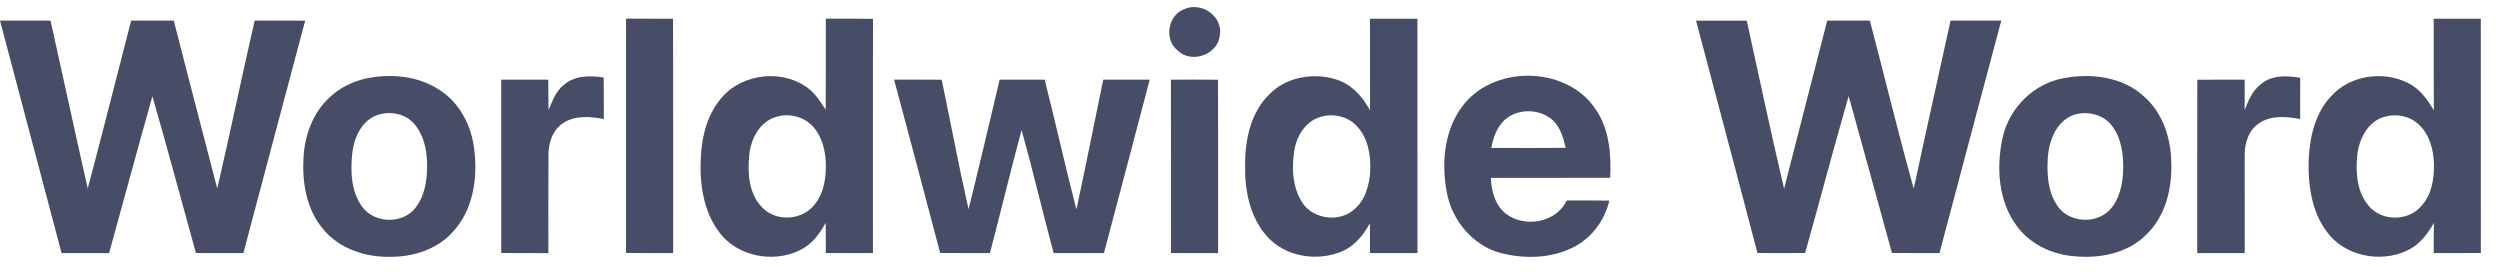
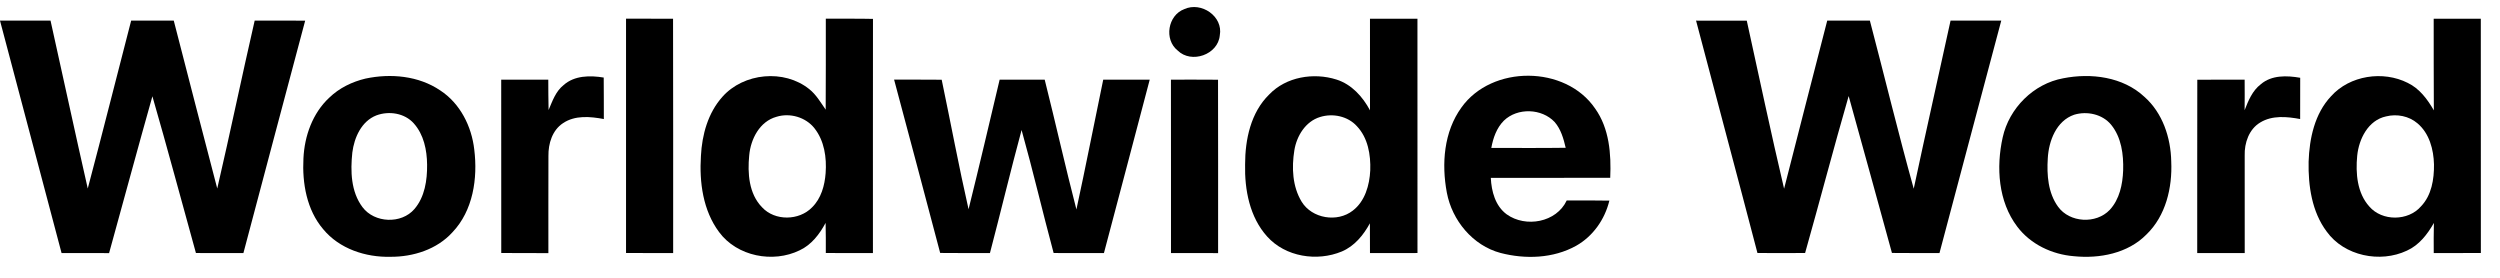
<svg xmlns="http://www.w3.org/2000/svg" width="99" height="11" viewBox="0 0 99 11" fill="none">
-   <path d="M46.899 0.361C47.57 0.054 48.445 0.647 48.304 1.4C48.235 2.165 47.177 2.536 46.635 2C46.088 1.565 46.245 0.603 46.899 0.361Z" fill="#474D66" />
-   <path d="M24.791 0.74C25.411 0.741 26.032 0.74 26.653 0.741C26.663 3.834 26.654 6.929 26.657 10.022C26.035 10.019 25.413 10.024 24.791 10.018C24.791 6.926 24.791 3.833 24.791 0.74Z" fill="#474D66" />
-   <path d="M32.702 0.74C33.324 0.745 33.946 0.733 34.57 0.748C34.565 3.839 34.569 6.931 34.568 10.022C33.945 10.021 33.324 10.024 32.702 10.019C32.704 9.621 32.703 9.224 32.694 8.827C32.455 9.271 32.134 9.695 31.665 9.913C30.611 10.428 29.188 10.153 28.478 9.193C27.837 8.335 27.69 7.216 27.757 6.173C27.799 5.336 28.037 4.471 28.605 3.836C29.448 2.884 31.051 2.729 32.046 3.529C32.321 3.747 32.499 4.058 32.697 4.343C32.708 3.142 32.699 1.941 32.702 0.74ZM30.749 4.625C30.082 4.809 29.727 5.506 29.669 6.152C29.599 6.858 29.653 7.675 30.179 8.21C30.685 8.757 31.644 8.742 32.157 8.212C32.518 7.858 32.659 7.345 32.695 6.854C32.74 6.24 32.645 5.577 32.254 5.081C31.906 4.639 31.282 4.459 30.749 4.625Z" fill="#474D66" />
-   <path d="M54.251 0.743C54.877 0.741 55.504 0.741 56.131 0.743C56.135 3.836 56.131 6.928 56.132 10.02C55.505 10.023 54.878 10.021 54.251 10.022C54.252 9.629 54.25 9.236 54.248 8.843C53.993 9.31 53.636 9.748 53.135 9.959C52.155 10.367 50.905 10.173 50.181 9.368C49.487 8.601 49.283 7.518 49.306 6.511C49.306 5.526 49.529 4.455 50.259 3.743C50.928 3.04 52.021 2.864 52.924 3.15C53.523 3.339 53.963 3.829 54.252 4.369C54.25 3.16 54.251 1.952 54.251 0.743ZM52.276 4.633C51.699 4.807 51.347 5.385 51.256 5.954C51.147 6.635 51.178 7.386 51.546 7.989C51.956 8.656 52.959 8.82 53.571 8.34C54.055 7.971 54.234 7.33 54.262 6.748C54.284 6.131 54.172 5.46 53.733 4.997C53.374 4.6 52.779 4.476 52.276 4.633Z" fill="#474D66" />
-   <path d="M96.374 0.742C96.996 0.742 97.618 0.74 98.24 0.743C98.244 3.836 98.24 6.928 98.242 10.019C97.619 10.023 96.998 10.021 96.376 10.022C96.374 9.624 96.372 9.226 96.382 8.828C96.128 9.277 95.794 9.71 95.312 9.926C94.253 10.425 92.832 10.138 92.136 9.169C91.548 8.382 91.403 7.36 91.421 6.403C91.452 5.483 91.659 4.502 92.31 3.811C93.051 2.984 94.369 2.788 95.347 3.283C95.814 3.508 96.128 3.933 96.38 4.37C96.37 3.161 96.379 1.951 96.374 0.742ZM94.49 4.609C93.779 4.76 93.411 5.504 93.345 6.17C93.279 6.859 93.34 7.641 93.825 8.178C94.333 8.768 95.366 8.76 95.872 8.171C96.292 7.734 96.393 7.095 96.386 6.512C96.372 5.92 96.202 5.278 95.731 4.883C95.394 4.594 94.916 4.502 94.49 4.609Z" fill="#474D66" />
-   <path d="M0 0.817C0.667 0.816 1.334 0.817 2.001 0.816C2.495 3.031 2.972 5.251 3.475 7.465C4.063 5.252 4.619 3.031 5.194 0.816C5.757 0.817 6.319 0.816 6.881 0.817C7.456 3.033 8.019 5.251 8.603 7.465C9.117 5.253 9.577 3.029 10.085 0.817C10.752 0.817 11.418 0.813 12.085 0.818C11.264 3.884 10.456 6.954 9.639 10.021C9.013 10.021 8.386 10.021 7.759 10.02C7.184 7.952 6.632 5.876 6.035 3.813C5.451 5.879 4.894 7.953 4.32 10.023C3.692 10.02 3.065 10.021 2.438 10.021C1.622 6.954 0.811 3.885 0 0.817Z" fill="#474D66" />
-   <path d="M67.164 0.817C67.833 0.817 68.502 0.816 69.172 0.818C69.66 3.036 70.129 5.262 70.65 7.473C71.213 5.252 71.79 3.036 72.358 0.817C72.921 0.817 73.484 0.816 74.047 0.817C74.63 3.034 75.169 5.264 75.784 7.473C76.255 5.251 76.761 3.036 77.242 0.817C77.911 0.816 78.58 0.817 79.25 0.817C78.429 3.884 77.621 6.954 76.803 10.022C76.176 10.019 75.547 10.025 74.921 10.017C74.356 7.944 73.779 5.873 73.207 3.803C72.61 5.869 72.067 7.95 71.482 10.019C70.853 10.023 70.223 10.023 69.595 10.019C68.794 6.949 67.97 3.886 67.164 0.817Z" fill="#474D66" />
-   <path d="M14.473 3.112C15.469 2.9 16.578 2.999 17.437 3.583C18.223 4.097 18.678 5.006 18.781 5.925C18.922 7.061 18.735 8.341 17.916 9.199C17.301 9.878 16.361 10.174 15.464 10.169C14.48 10.194 13.438 9.853 12.798 9.076C12.145 8.309 11.965 7.255 12.016 6.277C12.056 5.388 12.378 4.479 13.041 3.866C13.434 3.485 13.944 3.238 14.473 3.112ZM14.905 4.569C14.313 4.799 14.027 5.448 13.952 6.04C13.875 6.773 13.893 7.59 14.356 8.205C14.831 8.836 15.894 8.879 16.41 8.279C16.823 7.799 16.92 7.134 16.913 6.52C16.907 5.942 16.783 5.329 16.386 4.886C16.023 4.478 15.405 4.383 14.905 4.569Z" fill="#474D66" />
-   <path d="M22.318 3.37C22.748 2.985 23.37 2.982 23.907 3.071C23.913 3.619 23.91 4.166 23.912 4.714C23.376 4.614 22.773 4.556 22.296 4.877C21.869 5.156 21.71 5.69 21.718 6.177C21.712 7.459 21.718 8.741 21.716 10.024C21.093 10.019 20.472 10.023 19.85 10.019C19.848 7.731 19.852 5.442 19.848 3.154C20.47 3.154 21.091 3.152 21.712 3.156C21.715 3.556 21.713 3.958 21.724 4.358C21.875 4.004 22.004 3.618 22.318 3.37Z" fill="#474D66" />
-   <path d="M57.874 4.255C59.077 2.569 61.993 2.579 63.164 4.294C63.732 5.088 63.806 6.098 63.765 7.041C62.188 7.045 60.612 7.041 59.036 7.044C59.062 7.578 59.212 8.153 59.664 8.487C60.416 9.026 61.634 8.811 62.042 7.938C62.605 7.938 63.168 7.934 63.731 7.945C63.552 8.686 63.083 9.358 62.413 9.734C61.509 10.236 60.405 10.273 59.421 10.017C58.321 9.723 57.502 8.729 57.295 7.629C57.081 6.491 57.175 5.219 57.874 4.255ZM59.554 4.777C59.265 5.066 59.128 5.464 59.056 5.857C60.038 5.858 61.019 5.866 62.001 5.852C61.917 5.492 61.813 5.119 61.564 4.832C61.052 4.289 60.093 4.257 59.554 4.777Z" fill="#474D66" />
-   <path d="M81.704 3.1C82.805 2.882 84.07 3.041 84.918 3.834C85.639 4.47 85.963 5.452 85.981 6.394C86.028 7.428 85.767 8.548 84.998 9.287C84.261 10.036 83.14 10.248 82.129 10.146C81.266 10.078 80.41 9.675 79.883 8.975C79.129 7.982 79.044 6.624 79.306 5.443C79.561 4.283 80.528 3.314 81.704 3.1ZM82.138 4.543C81.429 4.785 81.129 5.583 81.092 6.274C81.051 6.925 81.102 7.638 81.498 8.184C81.957 8.823 83.005 8.88 83.545 8.312C83.935 7.893 84.057 7.299 84.077 6.744C84.096 6.117 84.009 5.435 83.596 4.934C83.251 4.519 82.645 4.39 82.138 4.543Z" fill="#474D66" />
-   <path d="M89.528 3.336C89.957 2.968 90.562 2.988 91.088 3.08C91.085 3.624 91.085 4.169 91.086 4.714C90.563 4.617 89.981 4.56 89.506 4.85C89.058 5.117 88.875 5.662 88.89 6.161C88.892 7.448 88.891 8.736 88.891 10.022C88.264 10.021 87.637 10.021 87.01 10.022C87.012 7.734 87.007 5.445 87.013 3.157C87.637 3.152 88.262 3.154 88.888 3.154C88.892 3.557 88.89 3.961 88.887 4.363C89.034 3.986 89.194 3.591 89.528 3.336Z" fill="#474D66" />
-   <path d="M35.406 3.152C36.033 3.155 36.663 3.15 37.291 3.157C37.649 4.866 37.968 6.583 38.355 8.286C38.78 6.578 39.18 4.865 39.586 3.154C40.18 3.152 40.776 3.154 41.37 3.154C41.8 4.865 42.184 6.587 42.626 8.295C42.998 6.585 43.331 4.867 43.688 3.154C44.301 3.152 44.914 3.152 45.529 3.155C44.932 5.445 44.317 7.731 43.716 10.021C43.052 10.02 42.388 10.021 41.724 10.02C41.288 8.4 40.907 6.764 40.455 5.148C40.017 6.768 39.628 8.4 39.202 10.021C38.545 10.019 37.889 10.026 37.231 10.017C36.631 7.726 36.014 5.44 35.406 3.152Z" fill="#474D66" />
-   <path d="M46.369 3.154C46.992 3.154 47.613 3.151 48.234 3.157C48.242 5.446 48.235 7.735 48.237 10.023C47.615 10.02 46.994 10.023 46.371 10.021C46.369 7.732 46.374 5.442 46.369 3.154Z" fill="#474D66" />
+   <path d="M46.899 0.361C47.57 0.054 48.445 0.647 48.304 1.4C48.235 2.165 47.177 2.536 46.635 2C46.088 1.565 46.245 0.603 46.899 0.361Z" fill="currentColor" />
+   <path d="M24.791 0.74C25.411 0.741 26.032 0.74 26.653 0.741C26.663 3.834 26.654 6.929 26.657 10.022C26.035 10.019 25.413 10.024 24.791 10.018C24.791 6.926 24.791 3.833 24.791 0.74Z" fill="currentColor" />
+   <path d="M32.702 0.74C33.324 0.745 33.946 0.733 34.57 0.748C34.565 3.839 34.569 6.931 34.568 10.022C33.945 10.021 33.324 10.024 32.702 10.019C32.704 9.621 32.703 9.224 32.694 8.827C32.455 9.271 32.134 9.695 31.665 9.913C30.611 10.428 29.188 10.153 28.478 9.193C27.837 8.335 27.69 7.216 27.757 6.173C27.799 5.336 28.037 4.471 28.605 3.836C29.448 2.884 31.051 2.729 32.046 3.529C32.321 3.747 32.499 4.058 32.697 4.343C32.708 3.142 32.699 1.941 32.702 0.74ZM30.749 4.625C30.082 4.809 29.727 5.506 29.669 6.152C29.599 6.858 29.653 7.675 30.179 8.21C30.685 8.757 31.644 8.742 32.157 8.212C32.518 7.858 32.659 7.345 32.695 6.854C32.74 6.24 32.645 5.577 32.254 5.081C31.906 4.639 31.282 4.459 30.749 4.625Z" fill="currentColor" />
+   <path d="M54.251 0.743C54.877 0.741 55.504 0.741 56.131 0.743C56.135 3.836 56.131 6.928 56.132 10.02C55.505 10.023 54.878 10.021 54.251 10.022C54.252 9.629 54.25 9.236 54.248 8.843C53.993 9.31 53.636 9.748 53.135 9.959C52.155 10.367 50.905 10.173 50.181 9.368C49.487 8.601 49.283 7.518 49.306 6.511C49.306 5.526 49.529 4.455 50.259 3.743C50.928 3.04 52.021 2.864 52.924 3.15C53.523 3.339 53.963 3.829 54.252 4.369C54.25 3.16 54.251 1.952 54.251 0.743ZM52.276 4.633C51.699 4.807 51.347 5.385 51.256 5.954C51.147 6.635 51.178 7.386 51.546 7.989C51.956 8.656 52.959 8.82 53.571 8.34C54.055 7.971 54.234 7.33 54.262 6.748C54.284 6.131 54.172 5.46 53.733 4.997C53.374 4.6 52.779 4.476 52.276 4.633Z" fill="currentColor" />
+   <path d="M96.374 0.742C96.996 0.742 97.618 0.74 98.24 0.743C98.244 3.836 98.24 6.928 98.242 10.019C97.619 10.023 96.998 10.021 96.376 10.022C96.374 9.624 96.372 9.226 96.382 8.828C96.128 9.277 95.794 9.71 95.312 9.926C94.253 10.425 92.832 10.138 92.136 9.169C91.548 8.382 91.403 7.36 91.421 6.403C91.452 5.483 91.659 4.502 92.31 3.811C93.051 2.984 94.369 2.788 95.347 3.283C95.814 3.508 96.128 3.933 96.38 4.37C96.37 3.161 96.379 1.951 96.374 0.742ZM94.49 4.609C93.779 4.76 93.411 5.504 93.345 6.17C93.279 6.859 93.34 7.641 93.825 8.178C94.333 8.768 95.366 8.76 95.872 8.171C96.292 7.734 96.393 7.095 96.386 6.512C96.372 5.92 96.202 5.278 95.731 4.883C95.394 4.594 94.916 4.502 94.49 4.609Z" fill="currentColor" />
+   <path d="M0 0.817C0.667 0.816 1.334 0.817 2.001 0.816C2.495 3.031 2.972 5.251 3.475 7.465C4.063 5.252 4.619 3.031 5.194 0.816C5.757 0.817 6.319 0.816 6.881 0.817C7.456 3.033 8.019 5.251 8.603 7.465C9.117 5.253 9.577 3.029 10.085 0.817C10.752 0.817 11.418 0.813 12.085 0.818C11.264 3.884 10.456 6.954 9.639 10.021C9.013 10.021 8.386 10.021 7.759 10.02C7.184 7.952 6.632 5.876 6.035 3.813C5.451 5.879 4.894 7.953 4.32 10.023C3.692 10.02 3.065 10.021 2.438 10.021C1.622 6.954 0.811 3.885 0 0.817Z" fill="currentColor" />
+   <path d="M67.164 0.817C67.833 0.817 68.502 0.816 69.172 0.818C69.66 3.036 70.129 5.262 70.65 7.473C71.213 5.252 71.79 3.036 72.358 0.817C72.921 0.817 73.484 0.816 74.047 0.817C74.63 3.034 75.169 5.264 75.784 7.473C76.255 5.251 76.761 3.036 77.242 0.817C77.911 0.816 78.58 0.817 79.25 0.817C78.429 3.884 77.621 6.954 76.803 10.022C76.176 10.019 75.547 10.025 74.921 10.017C74.356 7.944 73.779 5.873 73.207 3.803C72.61 5.869 72.067 7.95 71.482 10.019C70.853 10.023 70.223 10.023 69.595 10.019C68.794 6.949 67.97 3.886 67.164 0.817Z" fill="currentColor" />
+   <path d="M14.473 3.112C15.469 2.9 16.578 2.999 17.437 3.583C18.223 4.097 18.678 5.006 18.781 5.925C18.922 7.061 18.735 8.341 17.916 9.199C17.301 9.878 16.361 10.174 15.464 10.169C14.48 10.194 13.438 9.853 12.798 9.076C12.145 8.309 11.965 7.255 12.016 6.277C12.056 5.388 12.378 4.479 13.041 3.866C13.434 3.485 13.944 3.238 14.473 3.112ZM14.905 4.569C14.313 4.799 14.027 5.448 13.952 6.04C13.875 6.773 13.893 7.59 14.356 8.205C14.831 8.836 15.894 8.879 16.41 8.279C16.823 7.799 16.92 7.134 16.913 6.52C16.907 5.942 16.783 5.329 16.386 4.886C16.023 4.478 15.405 4.383 14.905 4.569Z" fill="currentColor" />
+   <path d="M22.318 3.37C22.748 2.985 23.37 2.982 23.907 3.071C23.913 3.619 23.91 4.166 23.912 4.714C23.376 4.614 22.773 4.556 22.296 4.877C21.869 5.156 21.71 5.69 21.718 6.177C21.712 7.459 21.718 8.741 21.716 10.024C21.093 10.019 20.472 10.023 19.85 10.019C19.848 7.731 19.852 5.442 19.848 3.154C20.47 3.154 21.091 3.152 21.712 3.156C21.715 3.556 21.713 3.958 21.724 4.358C21.875 4.004 22.004 3.618 22.318 3.37Z" fill="currentColor" />
+   <path d="M57.874 4.255C59.077 2.569 61.993 2.579 63.164 4.294C63.732 5.088 63.806 6.098 63.765 7.041C62.188 7.045 60.612 7.041 59.036 7.044C59.062 7.578 59.212 8.153 59.664 8.487C60.416 9.026 61.634 8.811 62.042 7.938C62.605 7.938 63.168 7.934 63.731 7.945C63.552 8.686 63.083 9.358 62.413 9.734C61.509 10.236 60.405 10.273 59.421 10.017C58.321 9.723 57.502 8.729 57.295 7.629C57.081 6.491 57.175 5.219 57.874 4.255ZM59.554 4.777C59.265 5.066 59.128 5.464 59.056 5.857C60.038 5.858 61.019 5.866 62.001 5.852C61.917 5.492 61.813 5.119 61.564 4.832C61.052 4.289 60.093 4.257 59.554 4.777Z" fill="currentColor" />
+   <path d="M81.704 3.1C82.805 2.882 84.07 3.041 84.918 3.834C85.639 4.47 85.963 5.452 85.981 6.394C86.028 7.428 85.767 8.548 84.998 9.287C84.261 10.036 83.14 10.248 82.129 10.146C81.266 10.078 80.41 9.675 79.883 8.975C79.129 7.982 79.044 6.624 79.306 5.443C79.561 4.283 80.528 3.314 81.704 3.1ZM82.138 4.543C81.429 4.785 81.129 5.583 81.092 6.274C81.051 6.925 81.102 7.638 81.498 8.184C81.957 8.823 83.005 8.88 83.545 8.312C83.935 7.893 84.057 7.299 84.077 6.744C84.096 6.117 84.009 5.435 83.596 4.934C83.251 4.519 82.645 4.39 82.138 4.543Z" fill="currentColor" />
+   <path d="M89.528 3.336C89.957 2.968 90.562 2.988 91.088 3.08C91.085 3.624 91.085 4.169 91.086 4.714C90.563 4.617 89.981 4.56 89.506 4.85C89.058 5.117 88.875 5.662 88.89 6.161C88.892 7.448 88.891 8.736 88.891 10.022C88.264 10.021 87.637 10.021 87.01 10.022C87.012 7.734 87.007 5.445 87.013 3.157C87.637 3.152 88.262 3.154 88.888 3.154C88.892 3.557 88.89 3.961 88.887 4.363C89.034 3.986 89.194 3.591 89.528 3.336Z" fill="currentColor" />
+   <path d="M35.406 3.152C36.033 3.155 36.663 3.15 37.291 3.157C37.649 4.866 37.968 6.583 38.355 8.286C38.78 6.578 39.18 4.865 39.586 3.154C40.18 3.152 40.776 3.154 41.37 3.154C41.8 4.865 42.184 6.587 42.626 8.295C42.998 6.585 43.331 4.867 43.688 3.154C44.301 3.152 44.914 3.152 45.529 3.155C44.932 5.445 44.317 7.731 43.716 10.021C43.052 10.02 42.388 10.021 41.724 10.02C41.288 8.4 40.907 6.764 40.455 5.148C40.017 6.768 39.628 8.4 39.202 10.021C38.545 10.019 37.889 10.026 37.231 10.017C36.631 7.726 36.014 5.44 35.406 3.152Z" fill="currentColor" />
+   <path d="M46.369 3.154C46.992 3.154 47.613 3.151 48.234 3.157C48.242 5.446 48.235 7.735 48.237 10.023C47.615 10.02 46.994 10.023 46.371 10.021C46.369 7.732 46.374 5.442 46.369 3.154Z" fill="currentColor" />
</svg>
